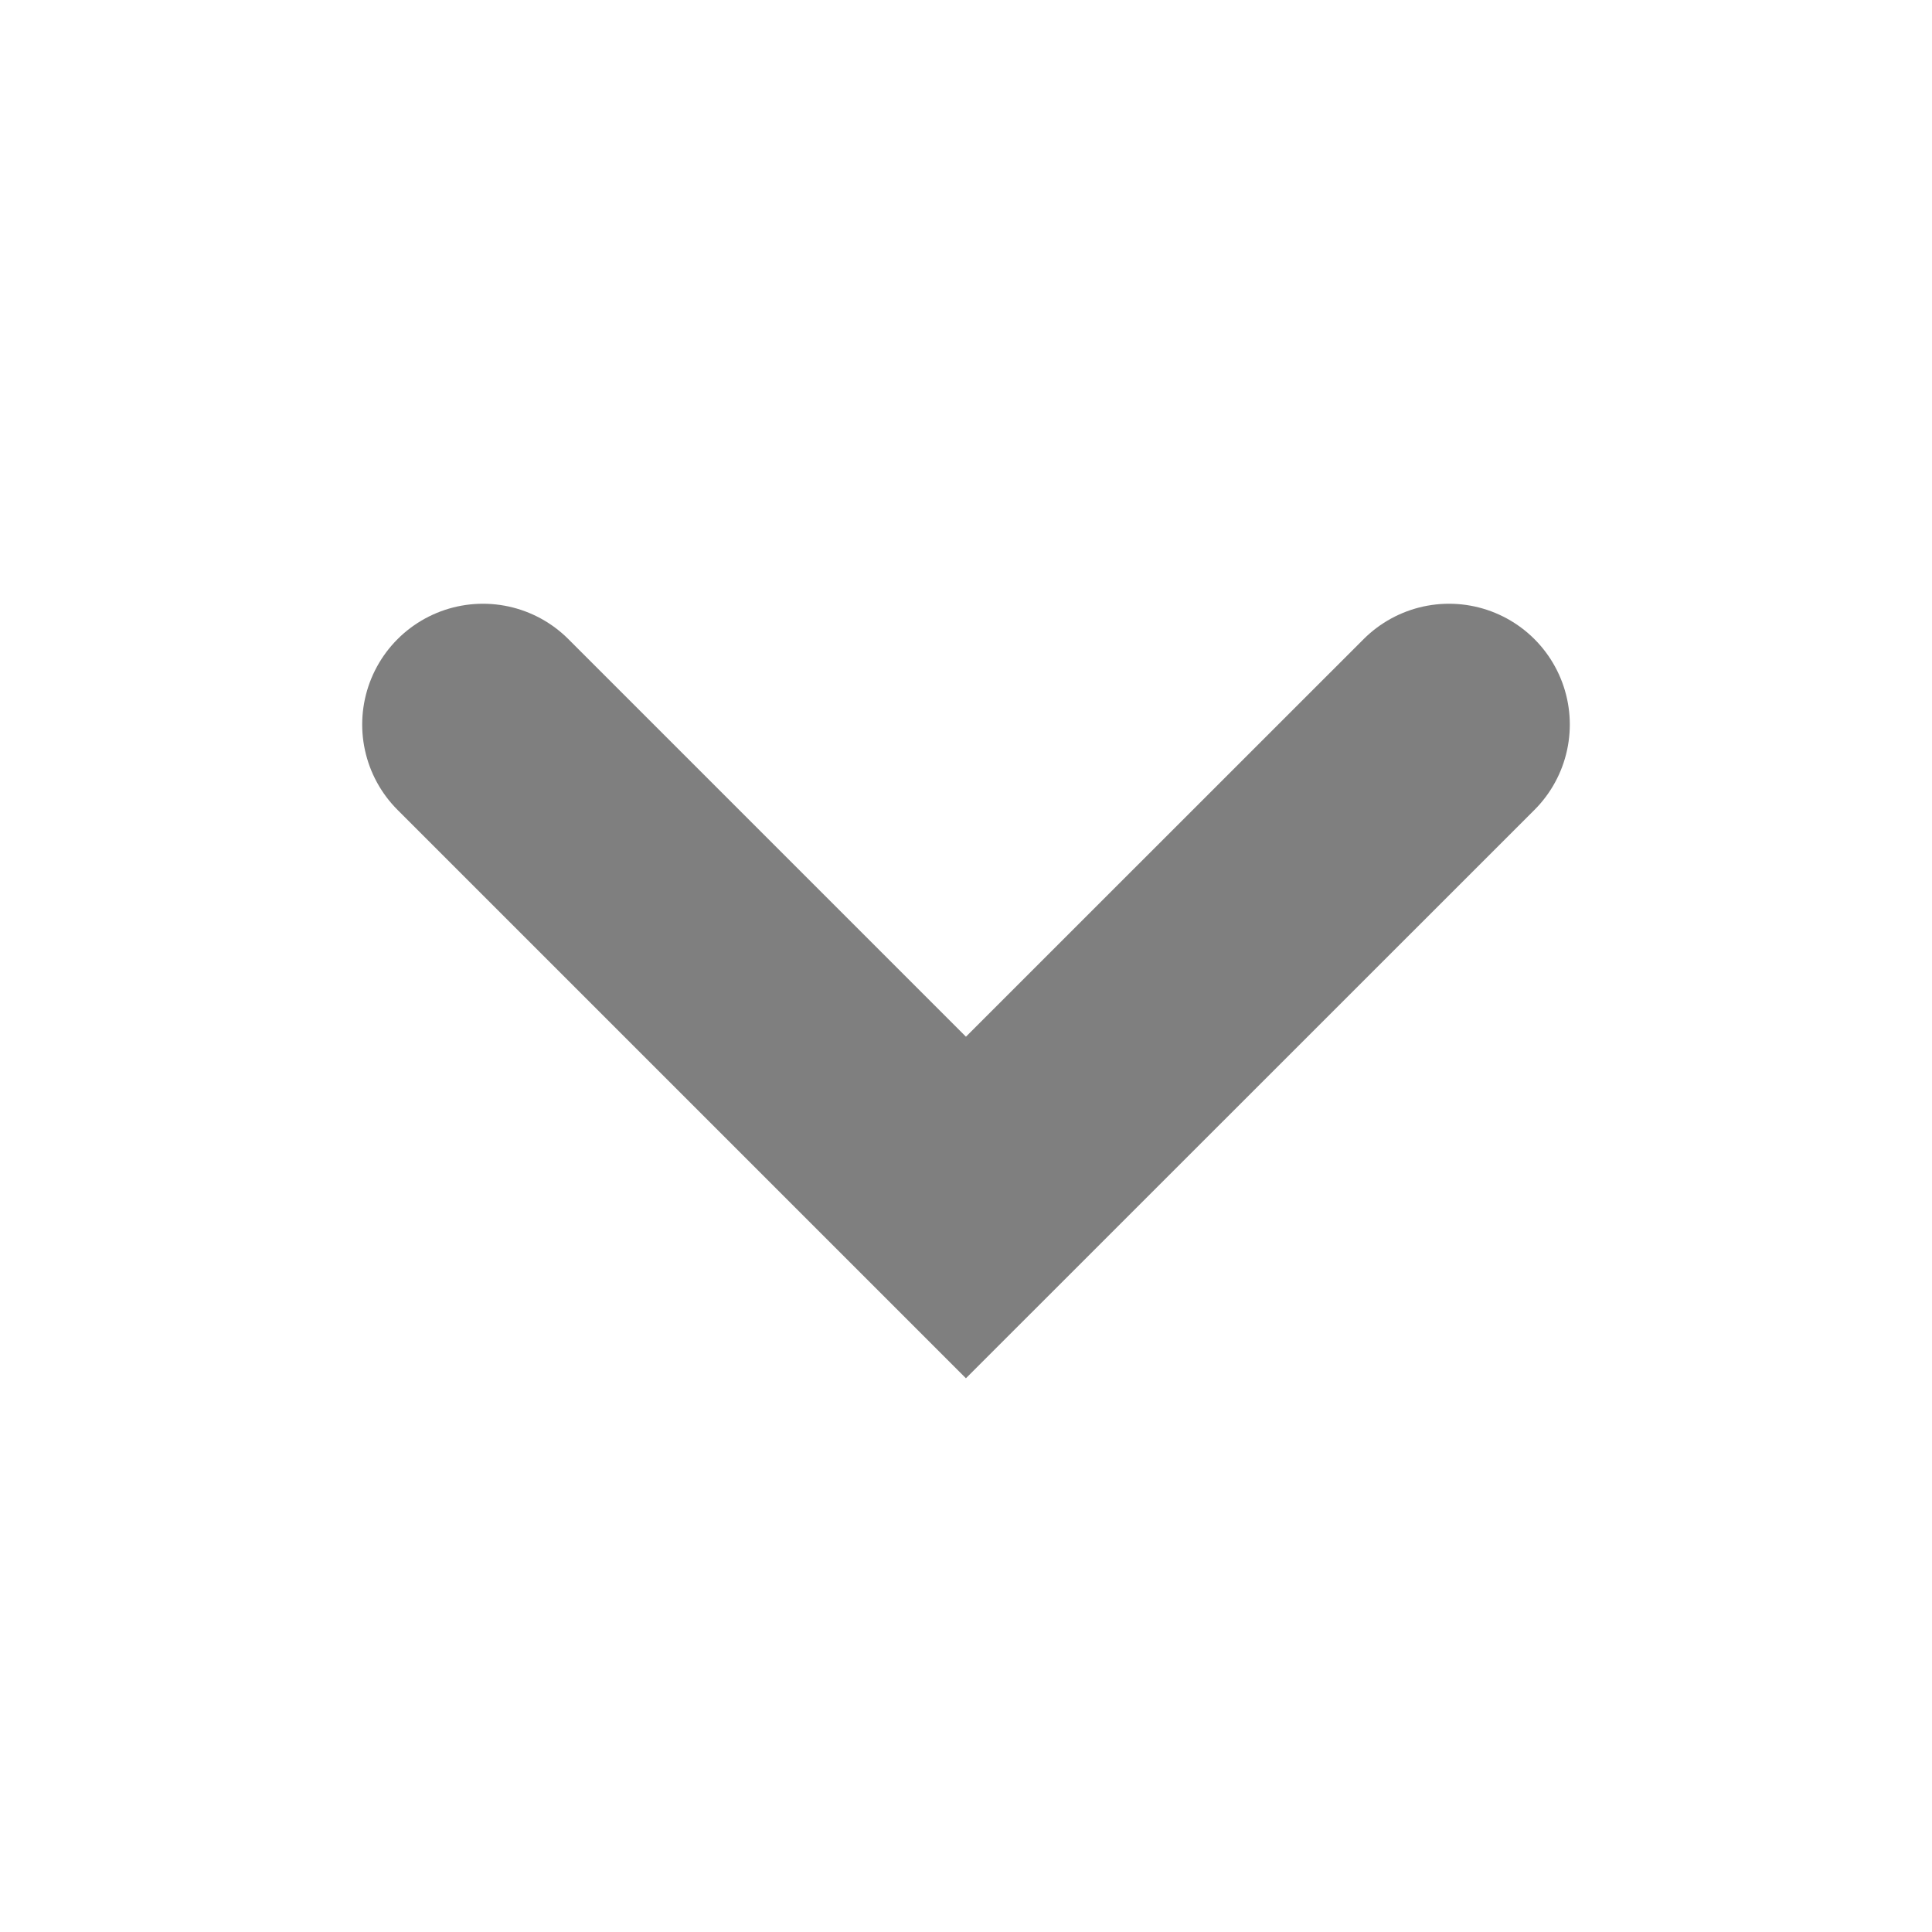
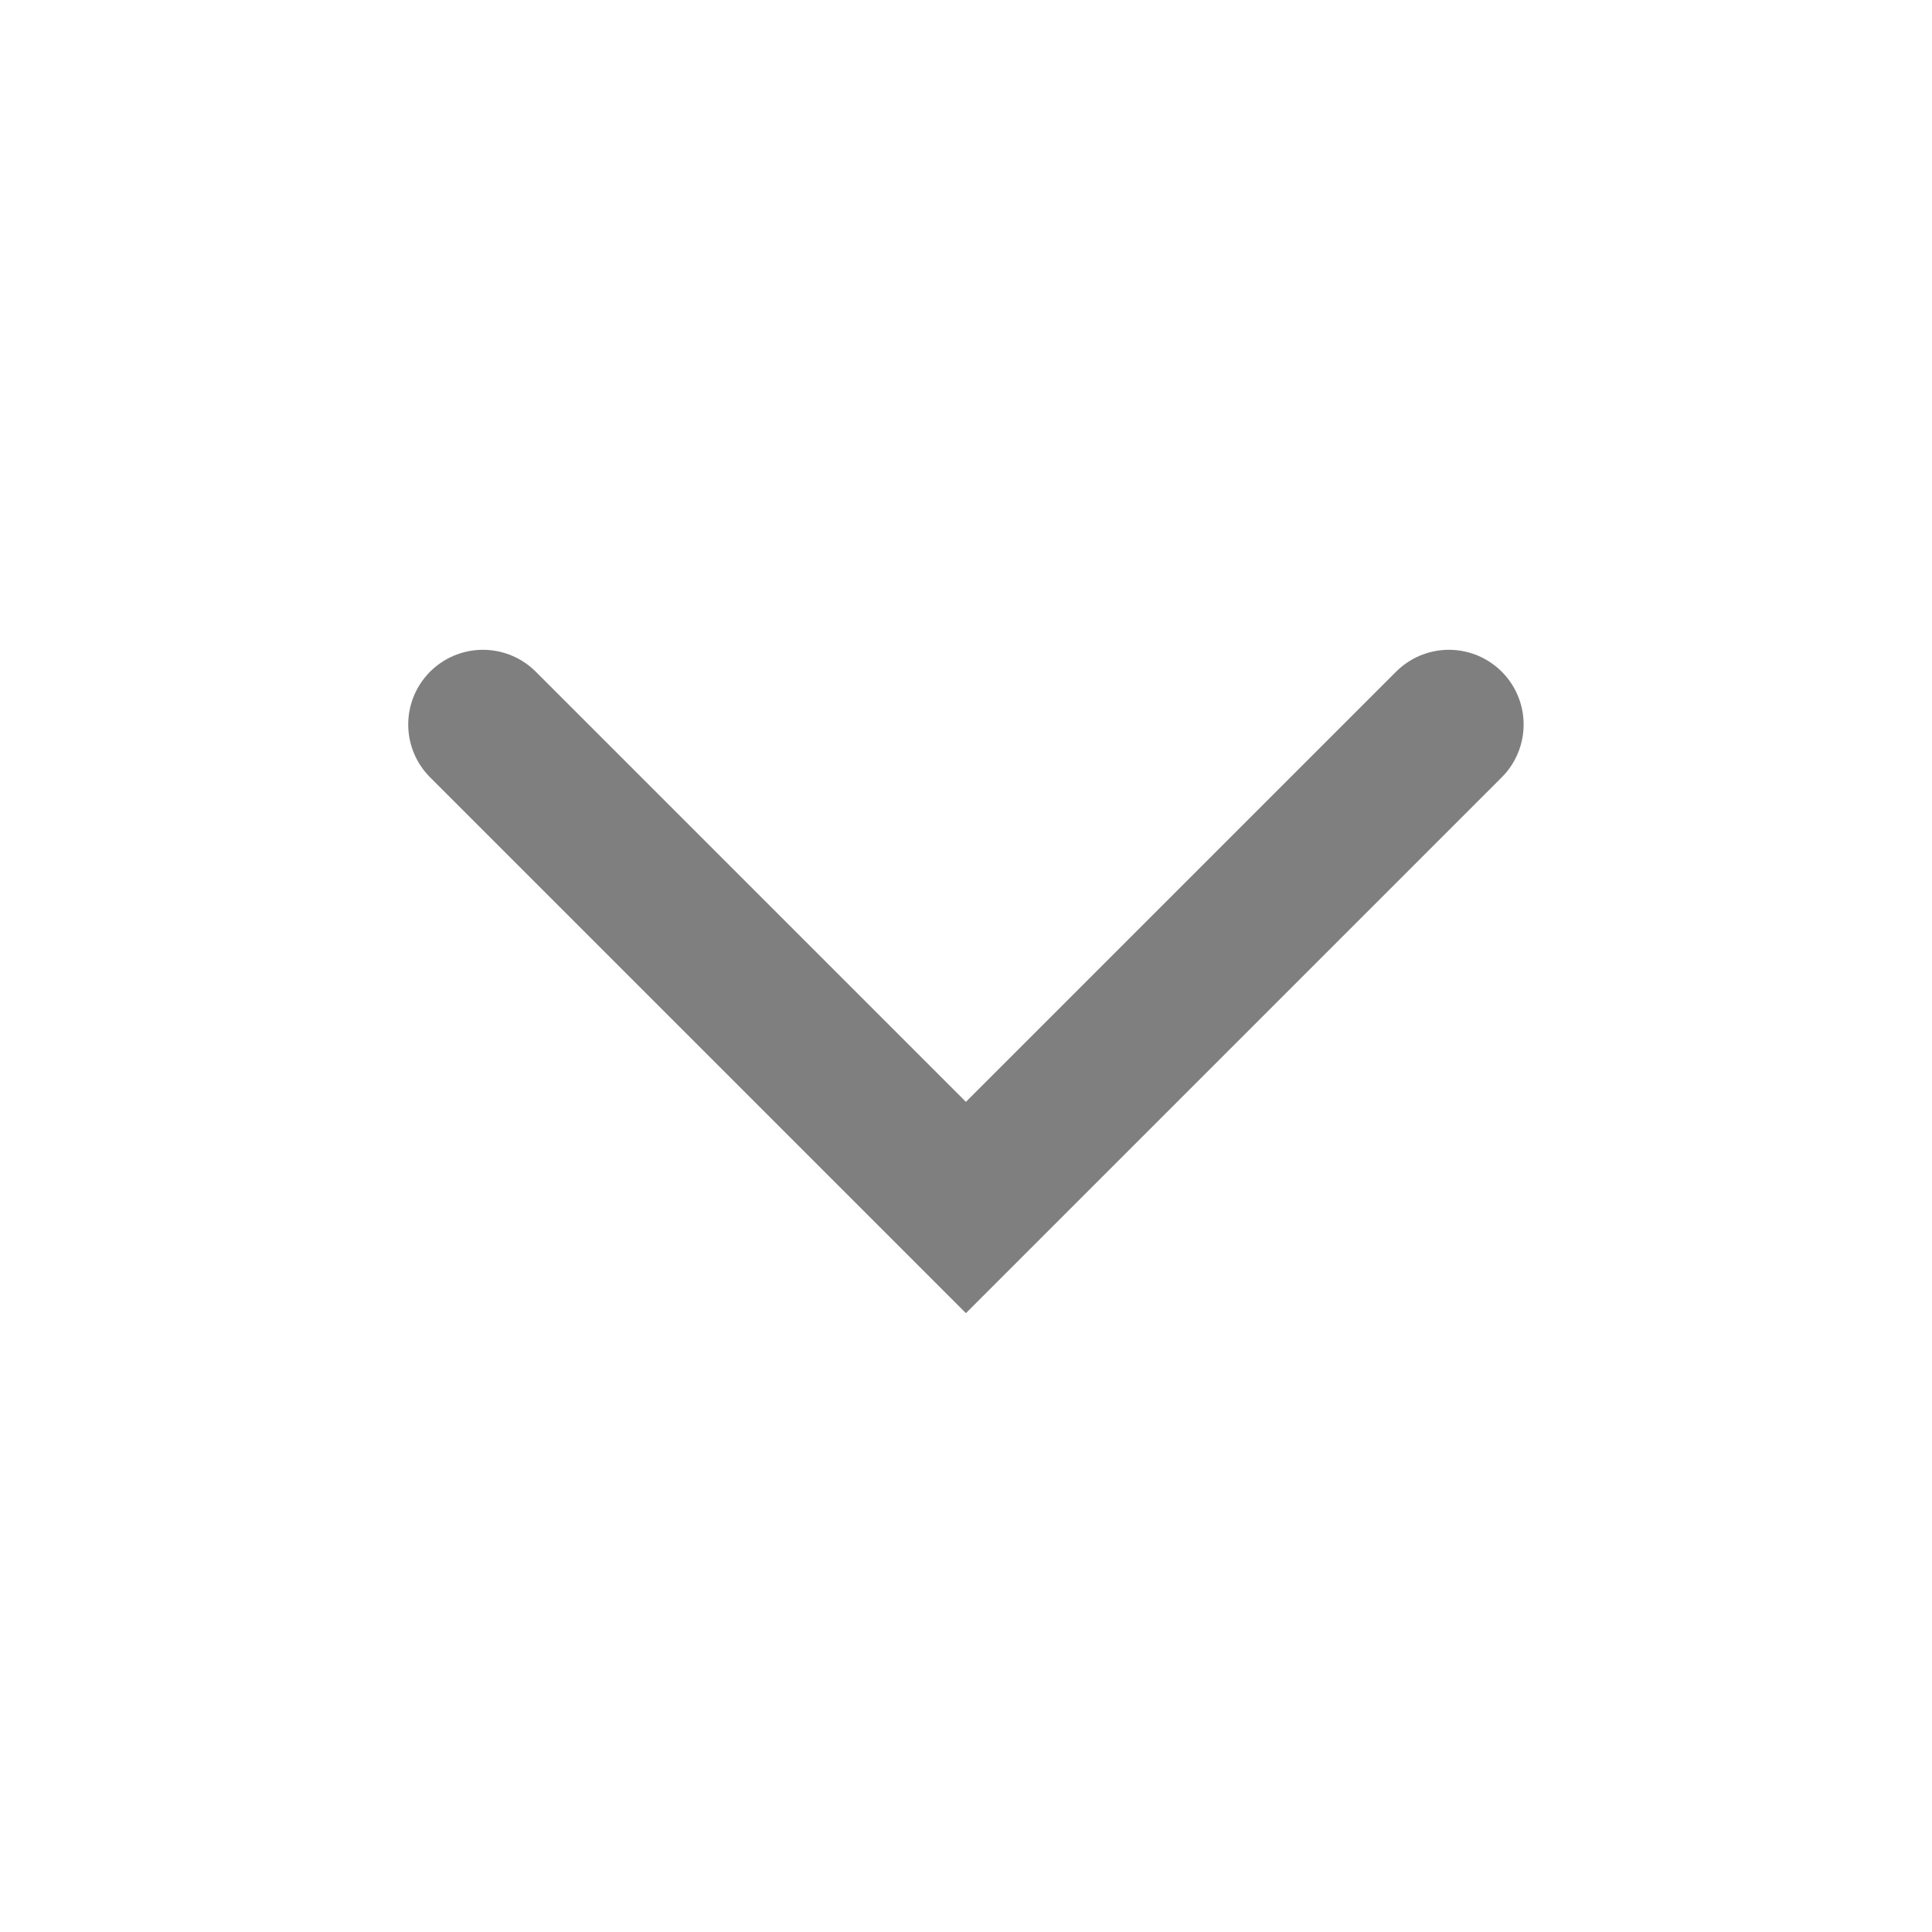
- <svg xmlns="http://www.w3.org/2000/svg" preserveAspectRatio="none" overflow="visible" style="display: block;" width="14.845" height="14.845" viewBox="0 0 14.845 14.845" fill="none">
+ <svg xmlns="http://www.w3.org/2000/svg" preserveAspectRatio="none" overflow="visible" style="display: block;" width="24" height="24" viewBox="0 0 24 24" fill="none">
  <g id="chevron-down">
-     <path id="Vector" d="M3.711 5.567L7.422 9.278L11.134 5.567" stroke="black" stroke-opacity="0.502" stroke-width="1.856" stroke-linecap="round" />
+     <path id="Vector" d="M5.999 9L11.999 15L17.999 9" stroke="black" stroke-opacity="0.502" stroke-width="1.856" stroke-linecap="round" />
  </g>
</svg>
